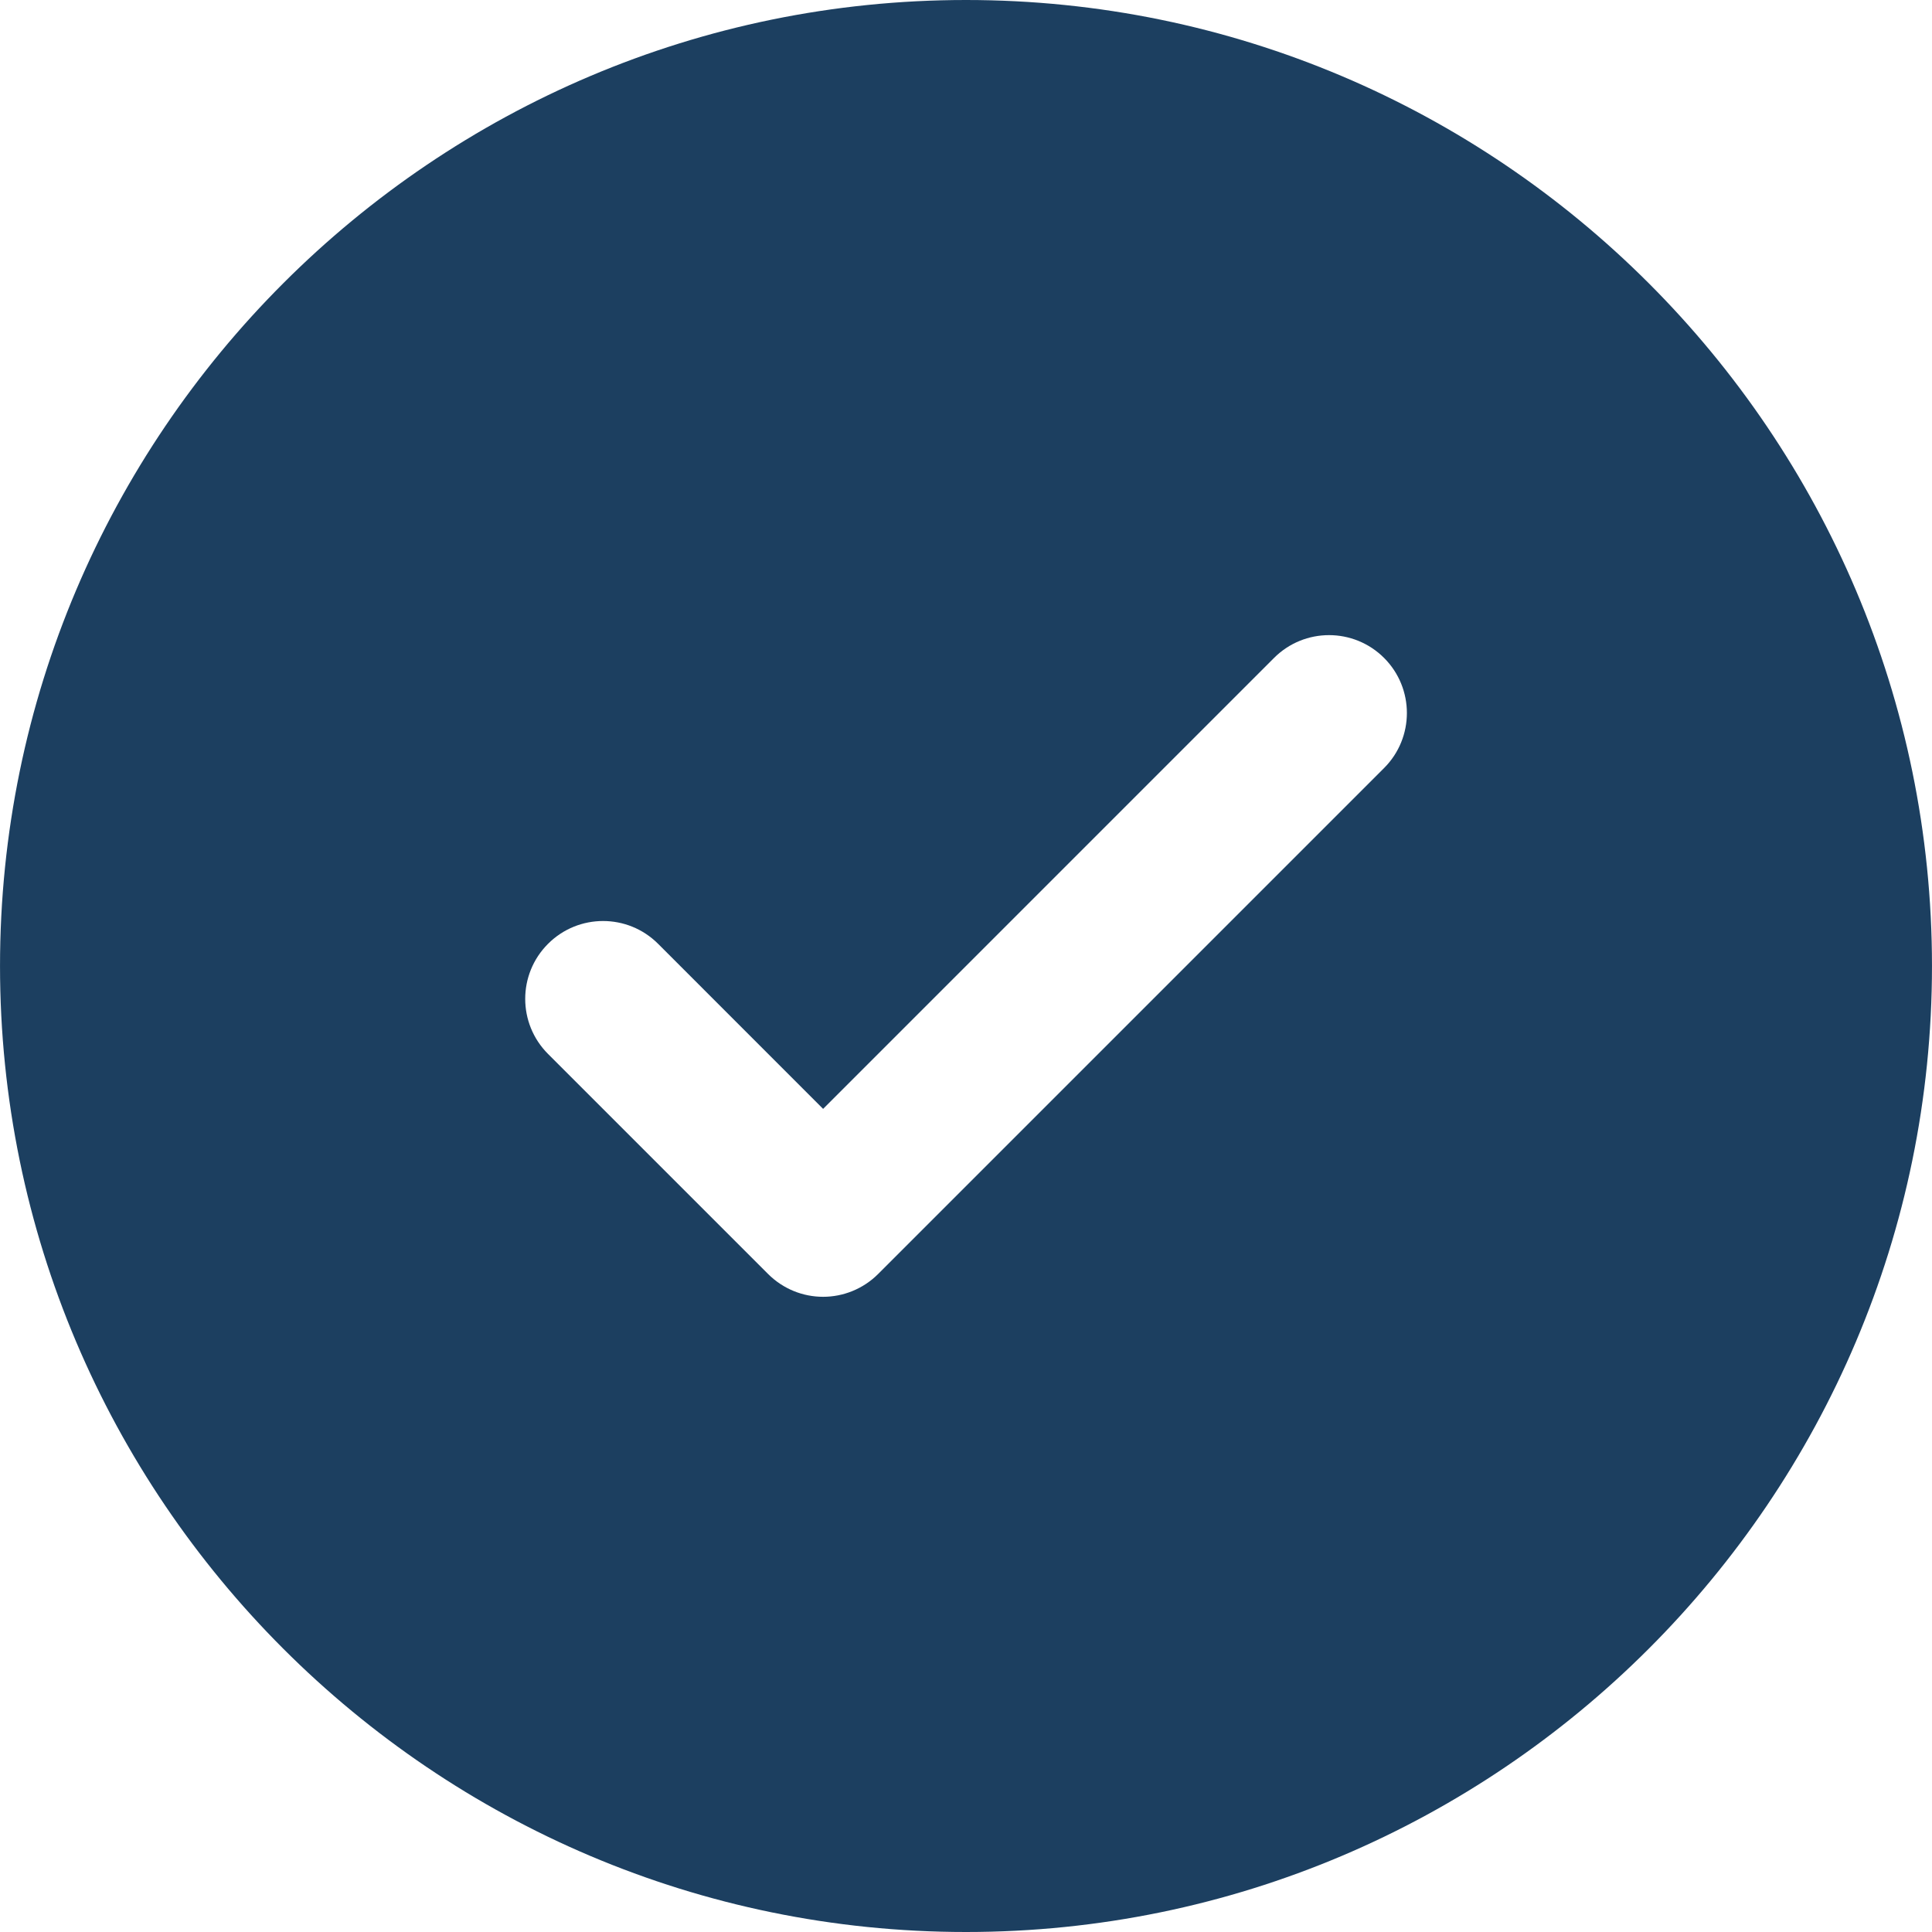
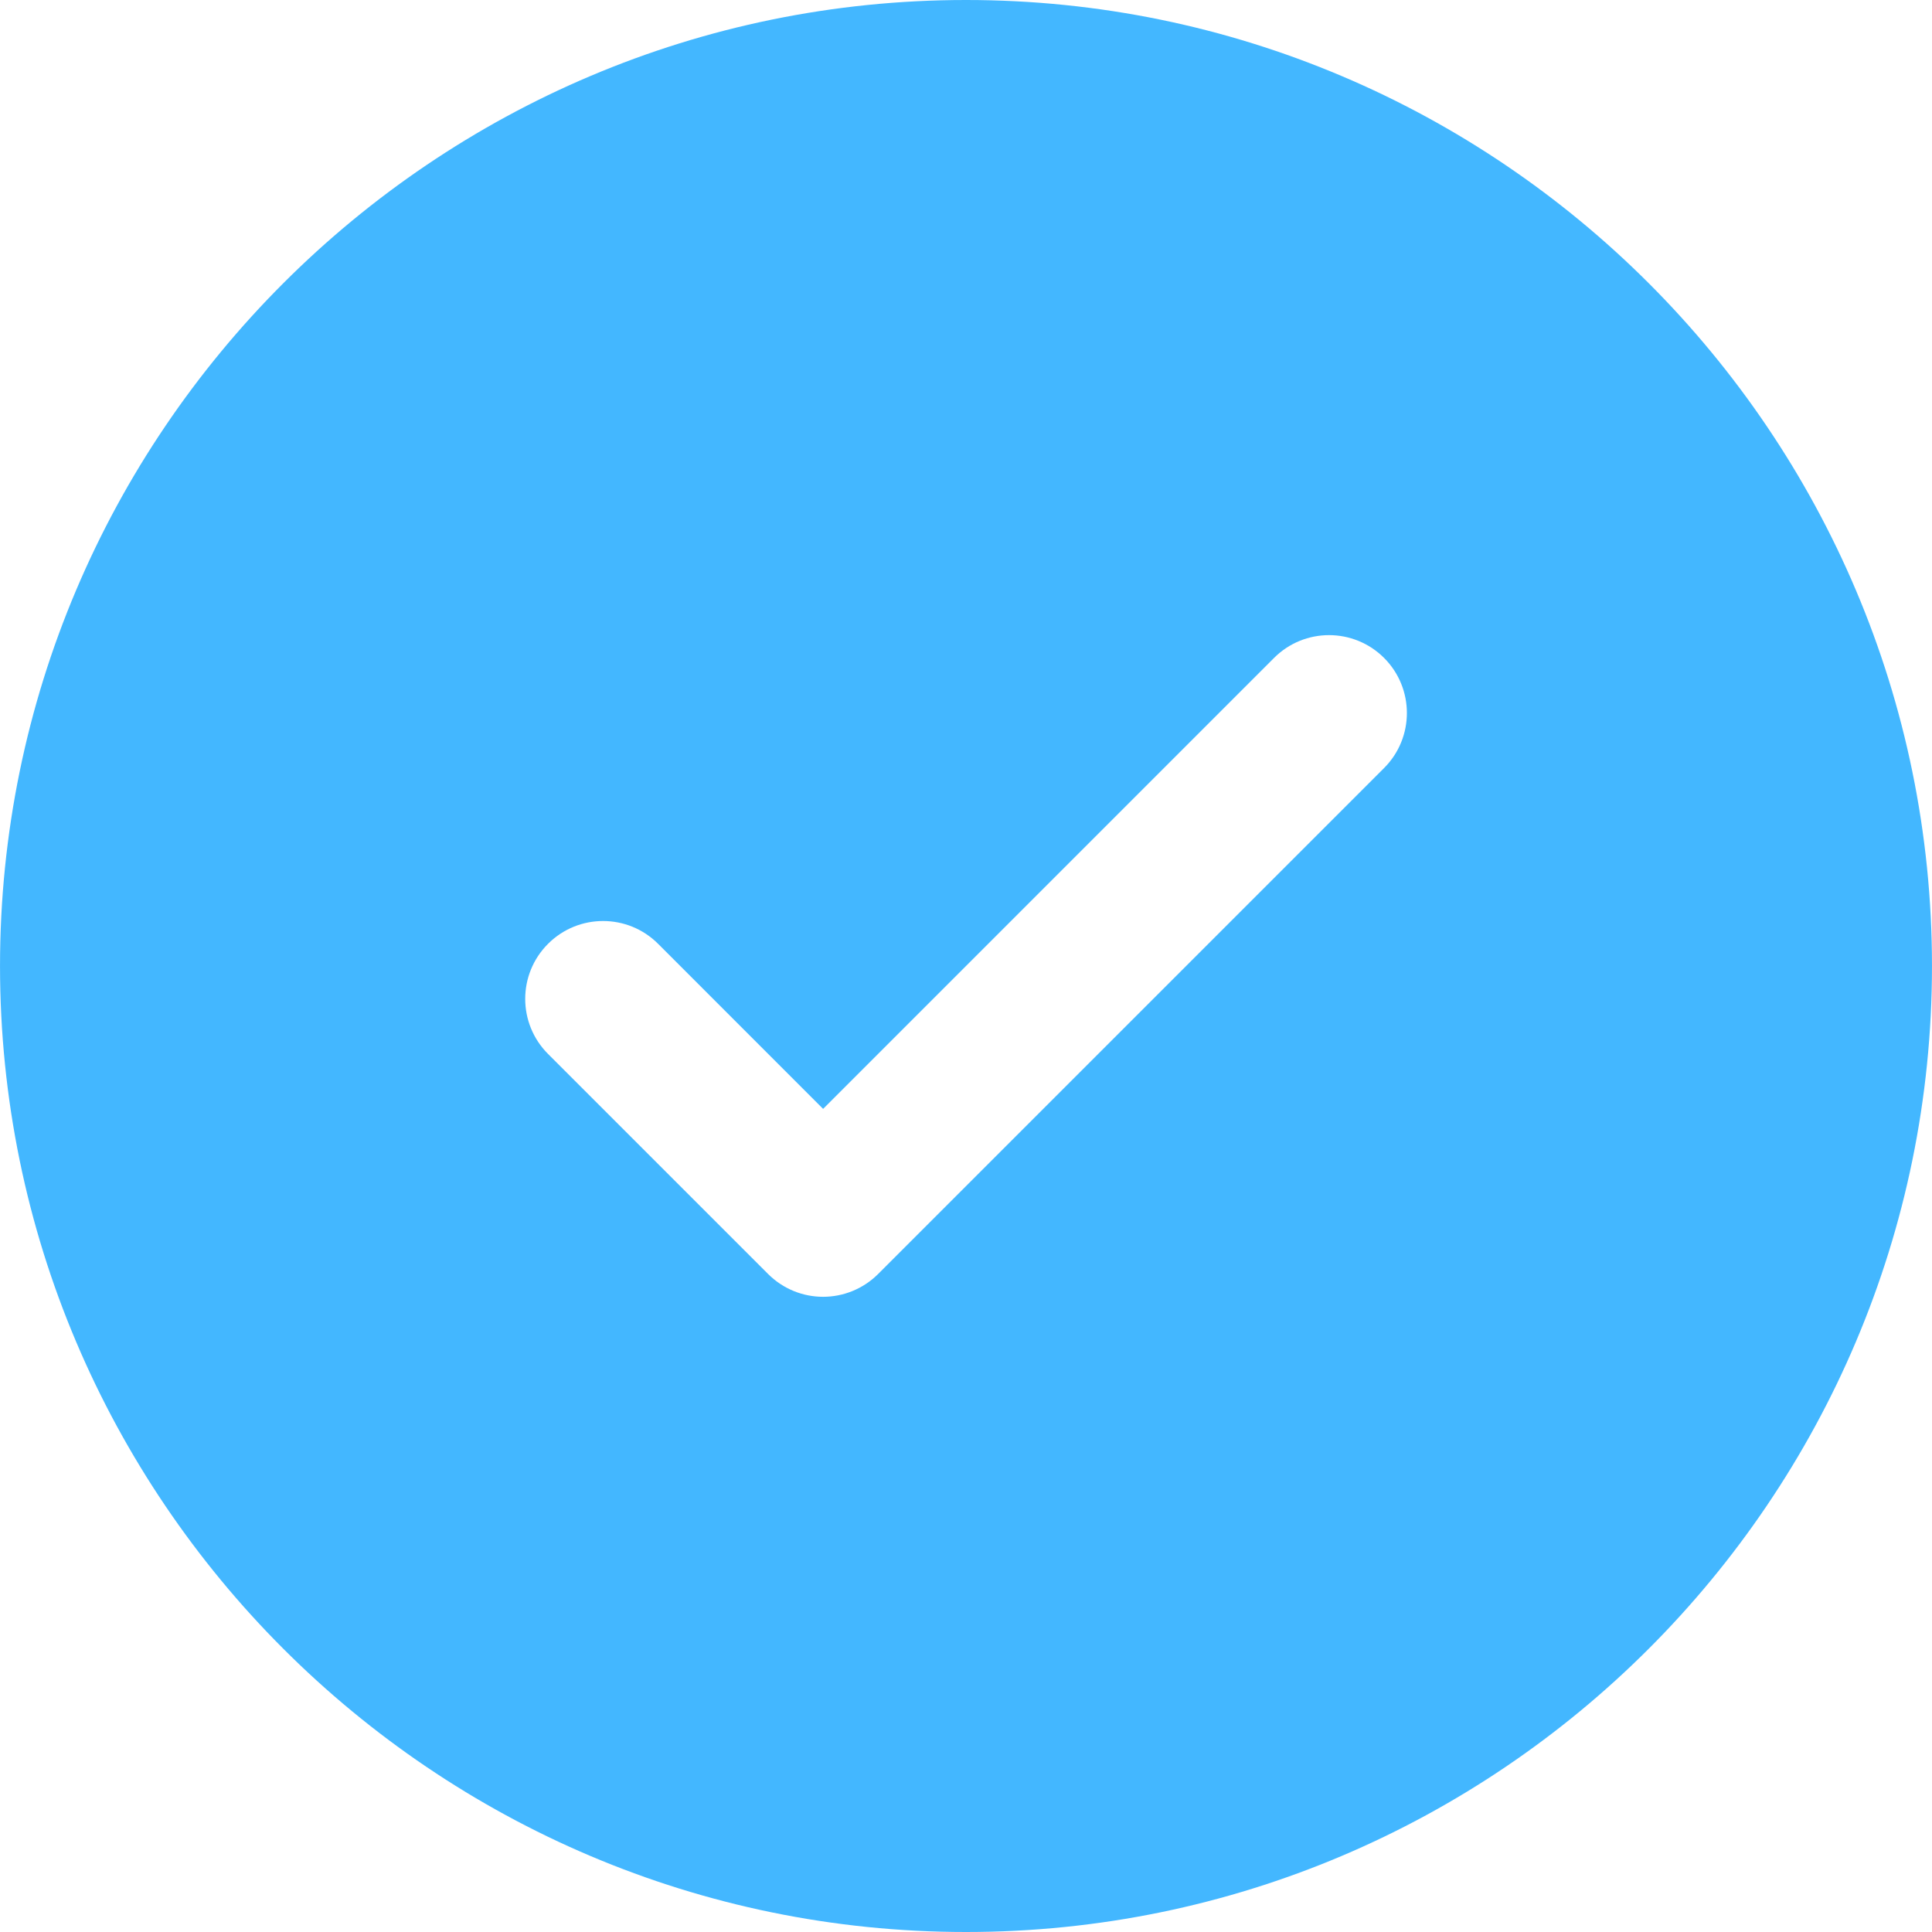
<svg xmlns="http://www.w3.org/2000/svg" version="1.1" id="Capa_1" x="0px" y="0px" width="342.508px" height="342.508px" viewBox="0 0 342.508 342.508" style="enable-background:new 0 0 342.508 342.508;" xml:space="preserve">
-   <path fill="#1c3f60" d="M171.254,0C76.837,0,0.003,76.819,0.003,171.248c0,94.428,76.829,171.26,171.251,171.26   c94.438,0,171.251-76.826,171.251-171.26C342.505,76.819,265.697,0,171.254,0z M245.371,136.161l-89.69,89.69   c-2.693,2.69-6.242,4.048-9.758,4.048c-3.543,0-7.059-1.357-9.761-4.048l-39.007-39.007c-5.393-5.398-5.393-14.129,0-19.521   c5.392-5.392,14.123-5.392,19.516,0l29.252,29.262l79.944-79.948c5.381-5.386,14.111-5.386,19.504,0   C250.764,122.038,250.764,130.769,245.371,136.161z" />
+   <path fill="#43b7ff" d="M171.254,0C76.837,0,0.003,76.819,0.003,171.248c0,94.428,76.829,171.26,171.251,171.26   c94.438,0,171.251-76.826,171.251-171.26C342.505,76.819,265.697,0,171.254,0z M245.371,136.161l-89.69,89.69   c-2.693,2.69-6.242,4.048-9.758,4.048c-3.543,0-7.059-1.357-9.761-4.048l-39.007-39.007c-5.393-5.398-5.393-14.129,0-19.521   c5.392-5.392,14.123-5.392,19.516,0l29.252,29.262l79.944-79.948c5.381-5.386,14.111-5.386,19.504,0   C250.764,122.038,250.764,130.769,245.371,136.161z" />
</svg>
